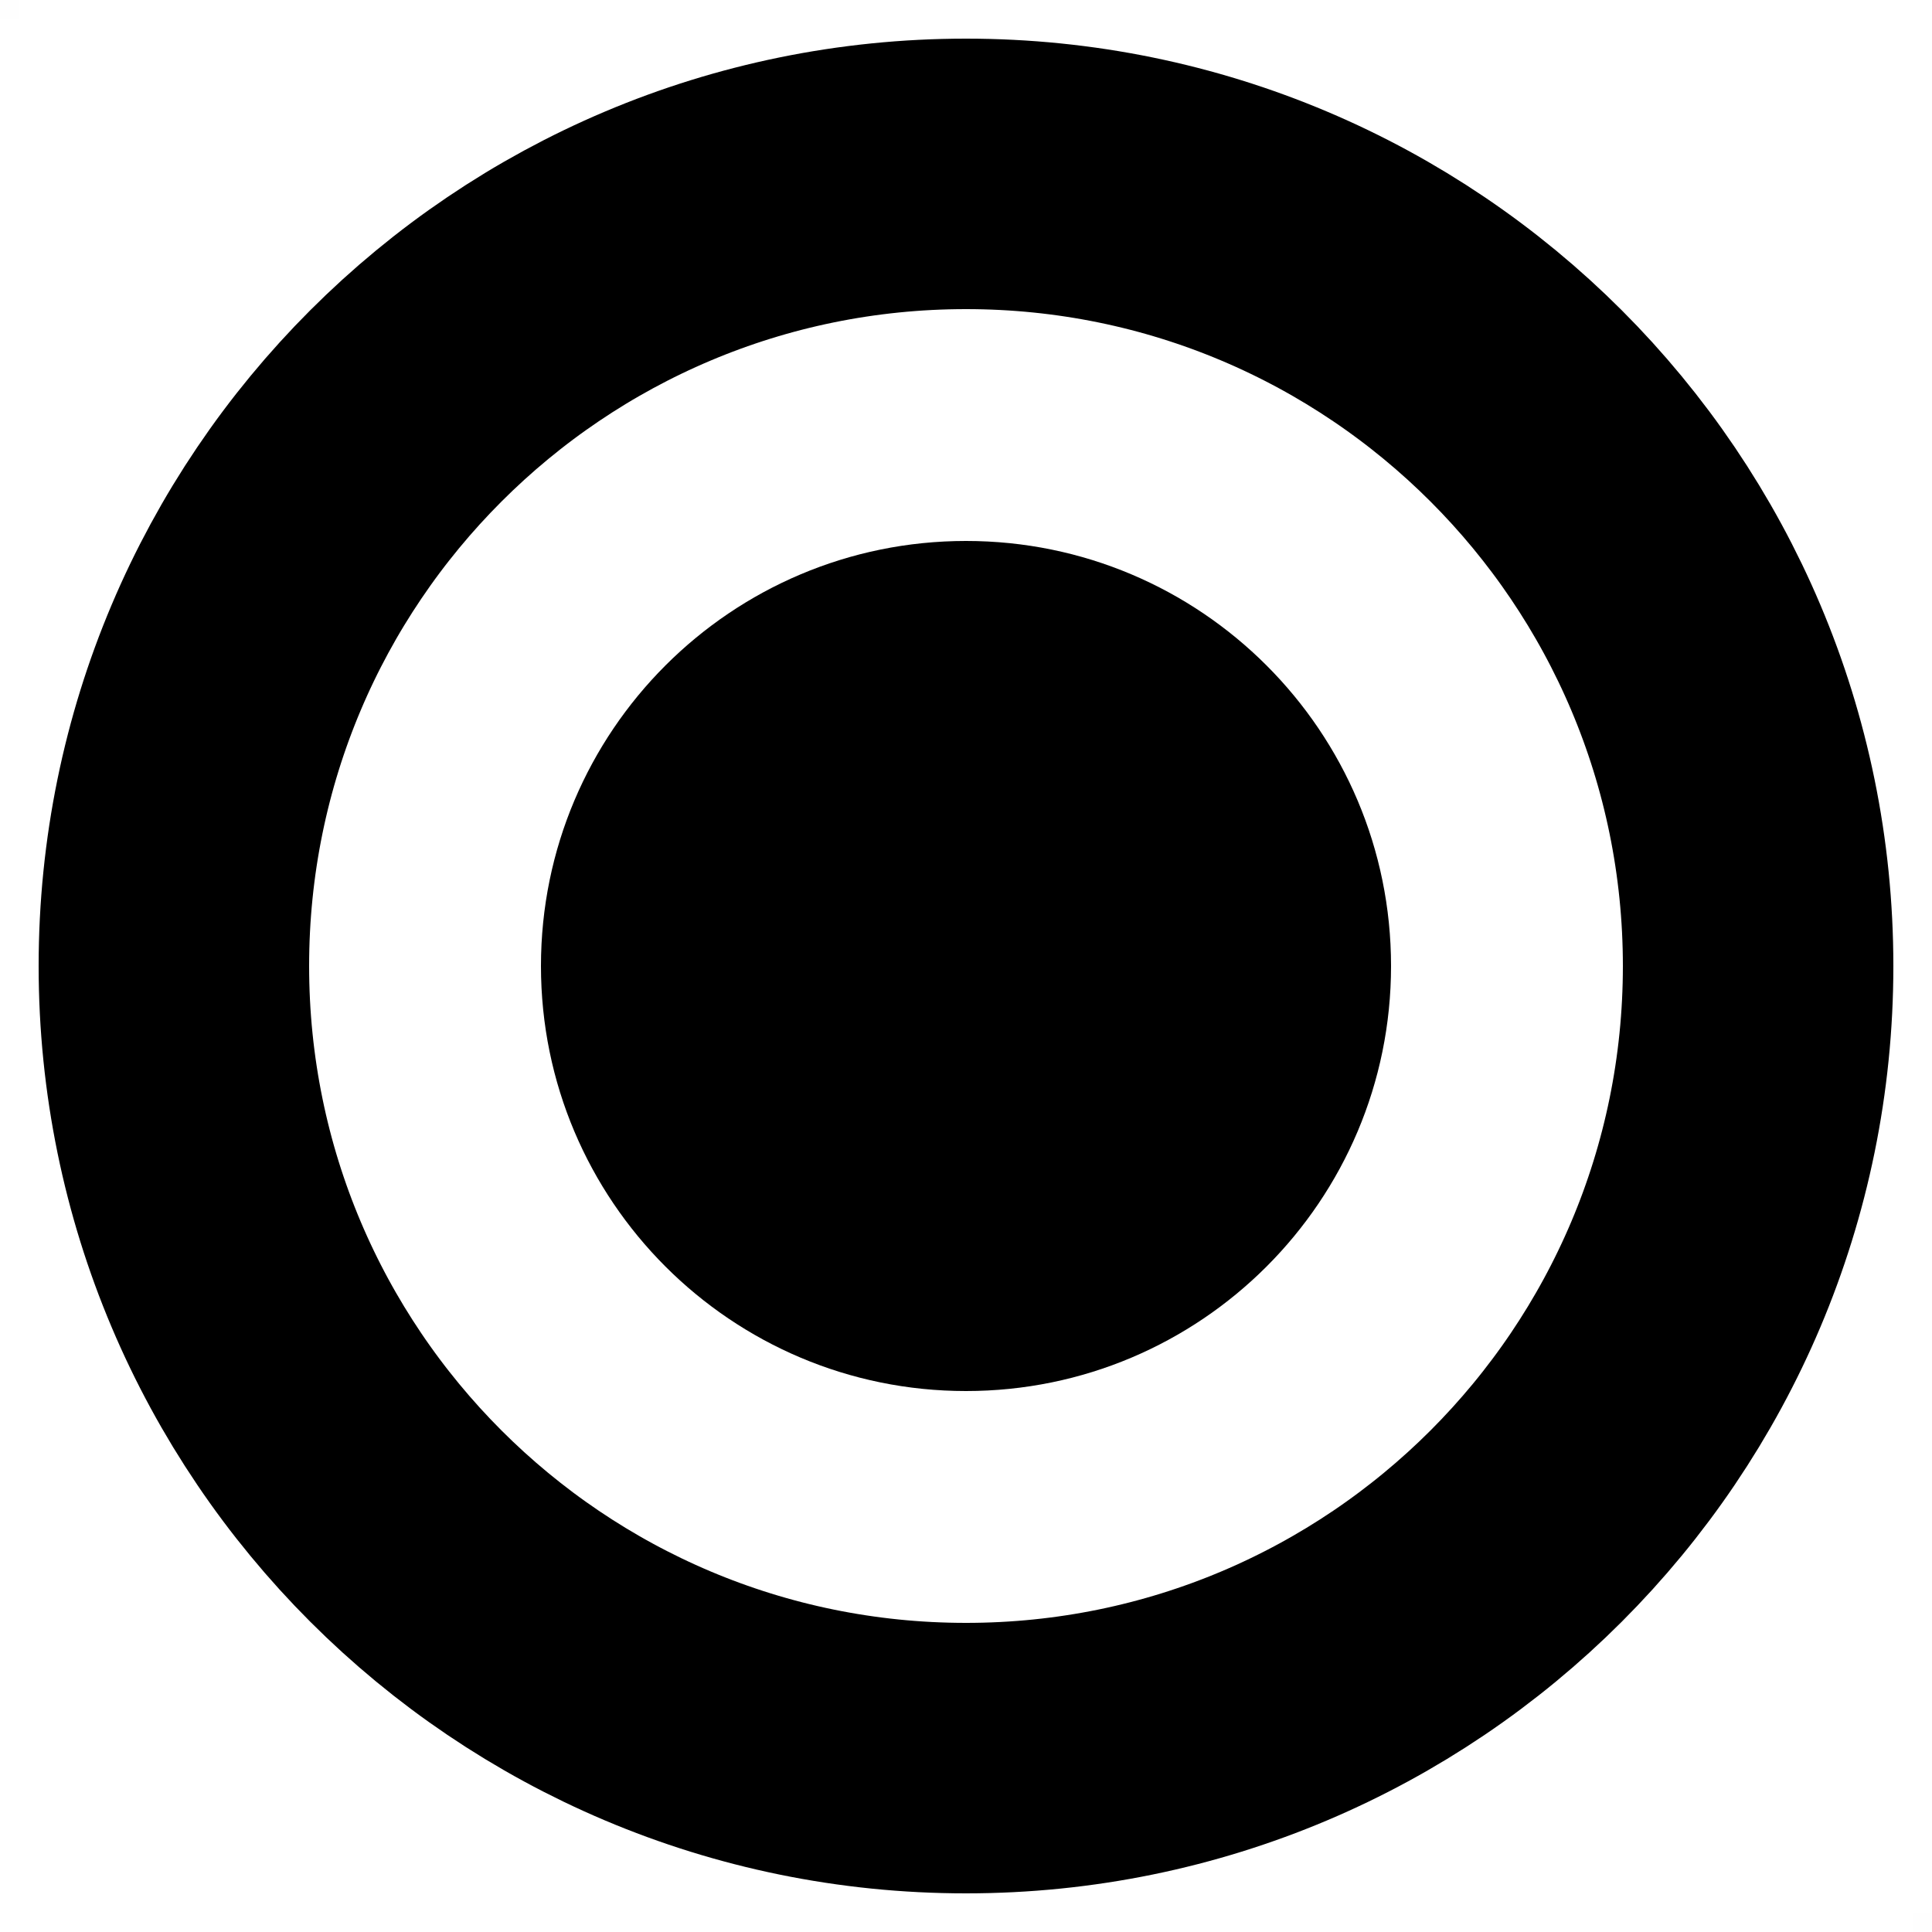
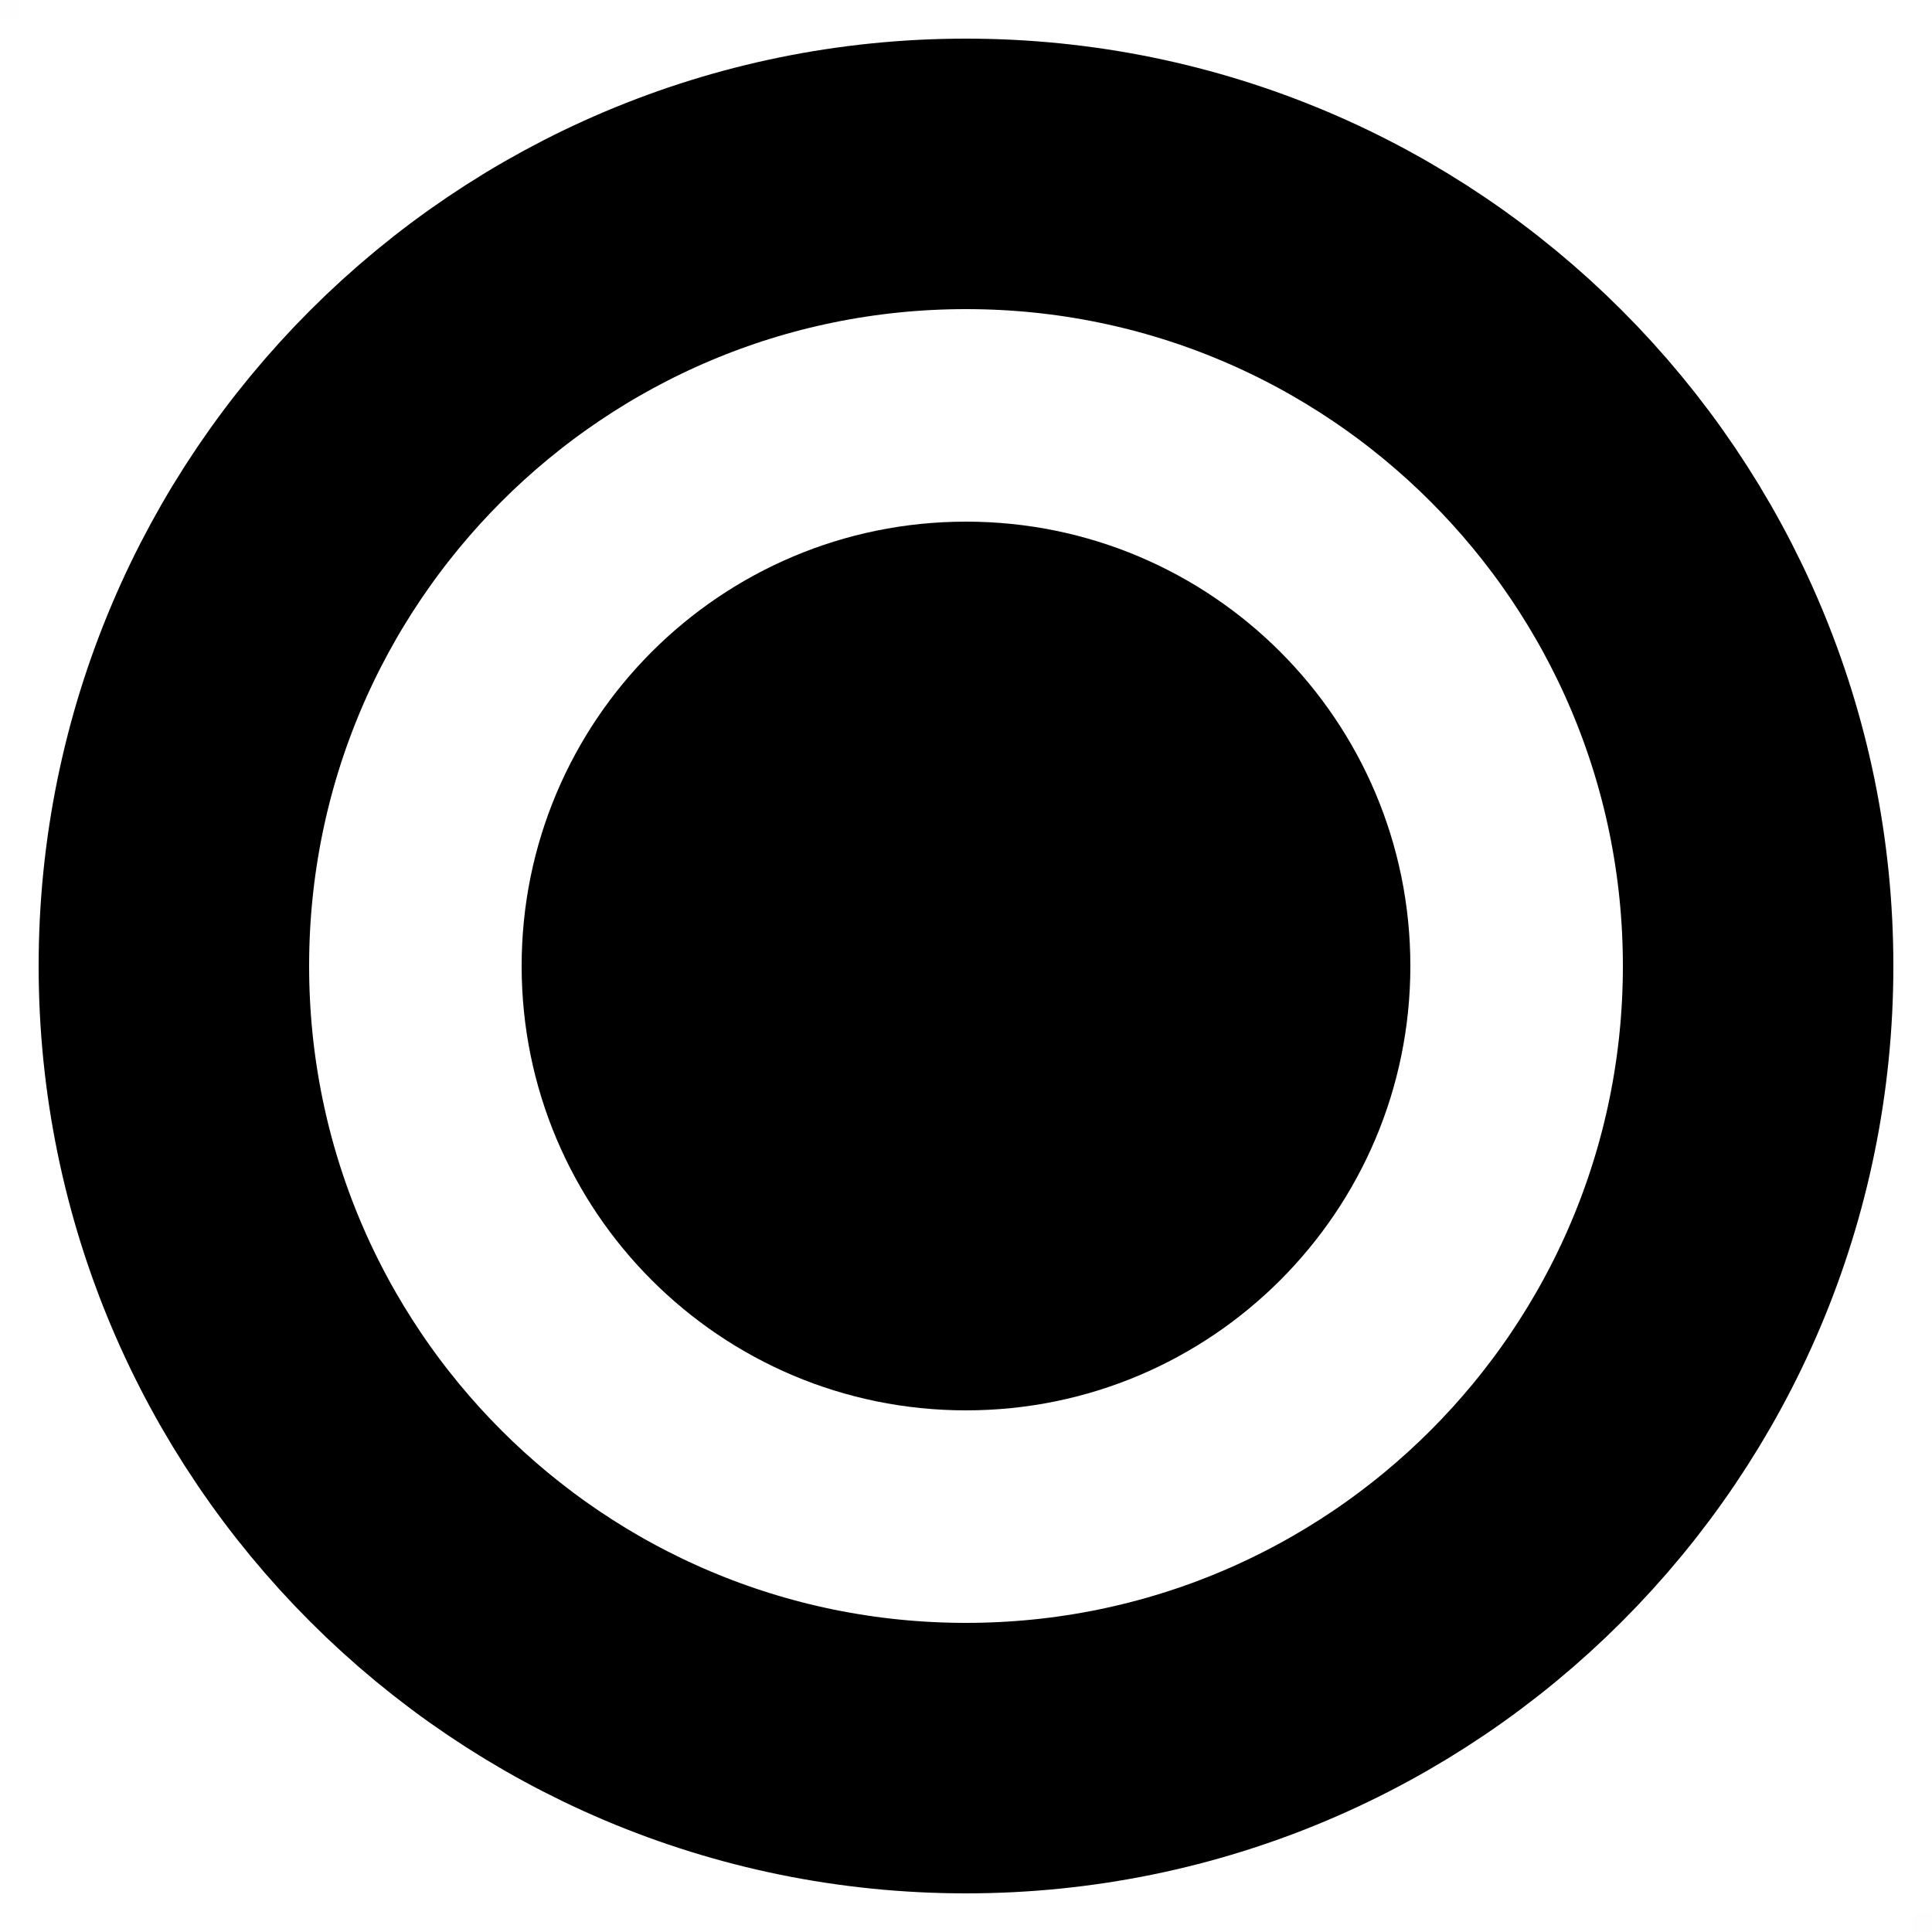
<svg xmlns="http://www.w3.org/2000/svg" viewBox="0 0 100 100" width="100" height="100">
  <rect x="0" y="0" width="1" height="1" fill="#000000" fill-opacity="0.005" />
  <rect x="99" y="99" width="1" height="1" fill="#000000" fill-opacity="0.005" />
  <circle cx="50" cy="50" r="41" fill="none" stroke="#000000" stroke-width="14" />
-   <circle cx="50" cy="50" r="22" fill="#000000" />
+   <circle cx="50" cy="50" r="23" fill="#000000" />
</svg>
